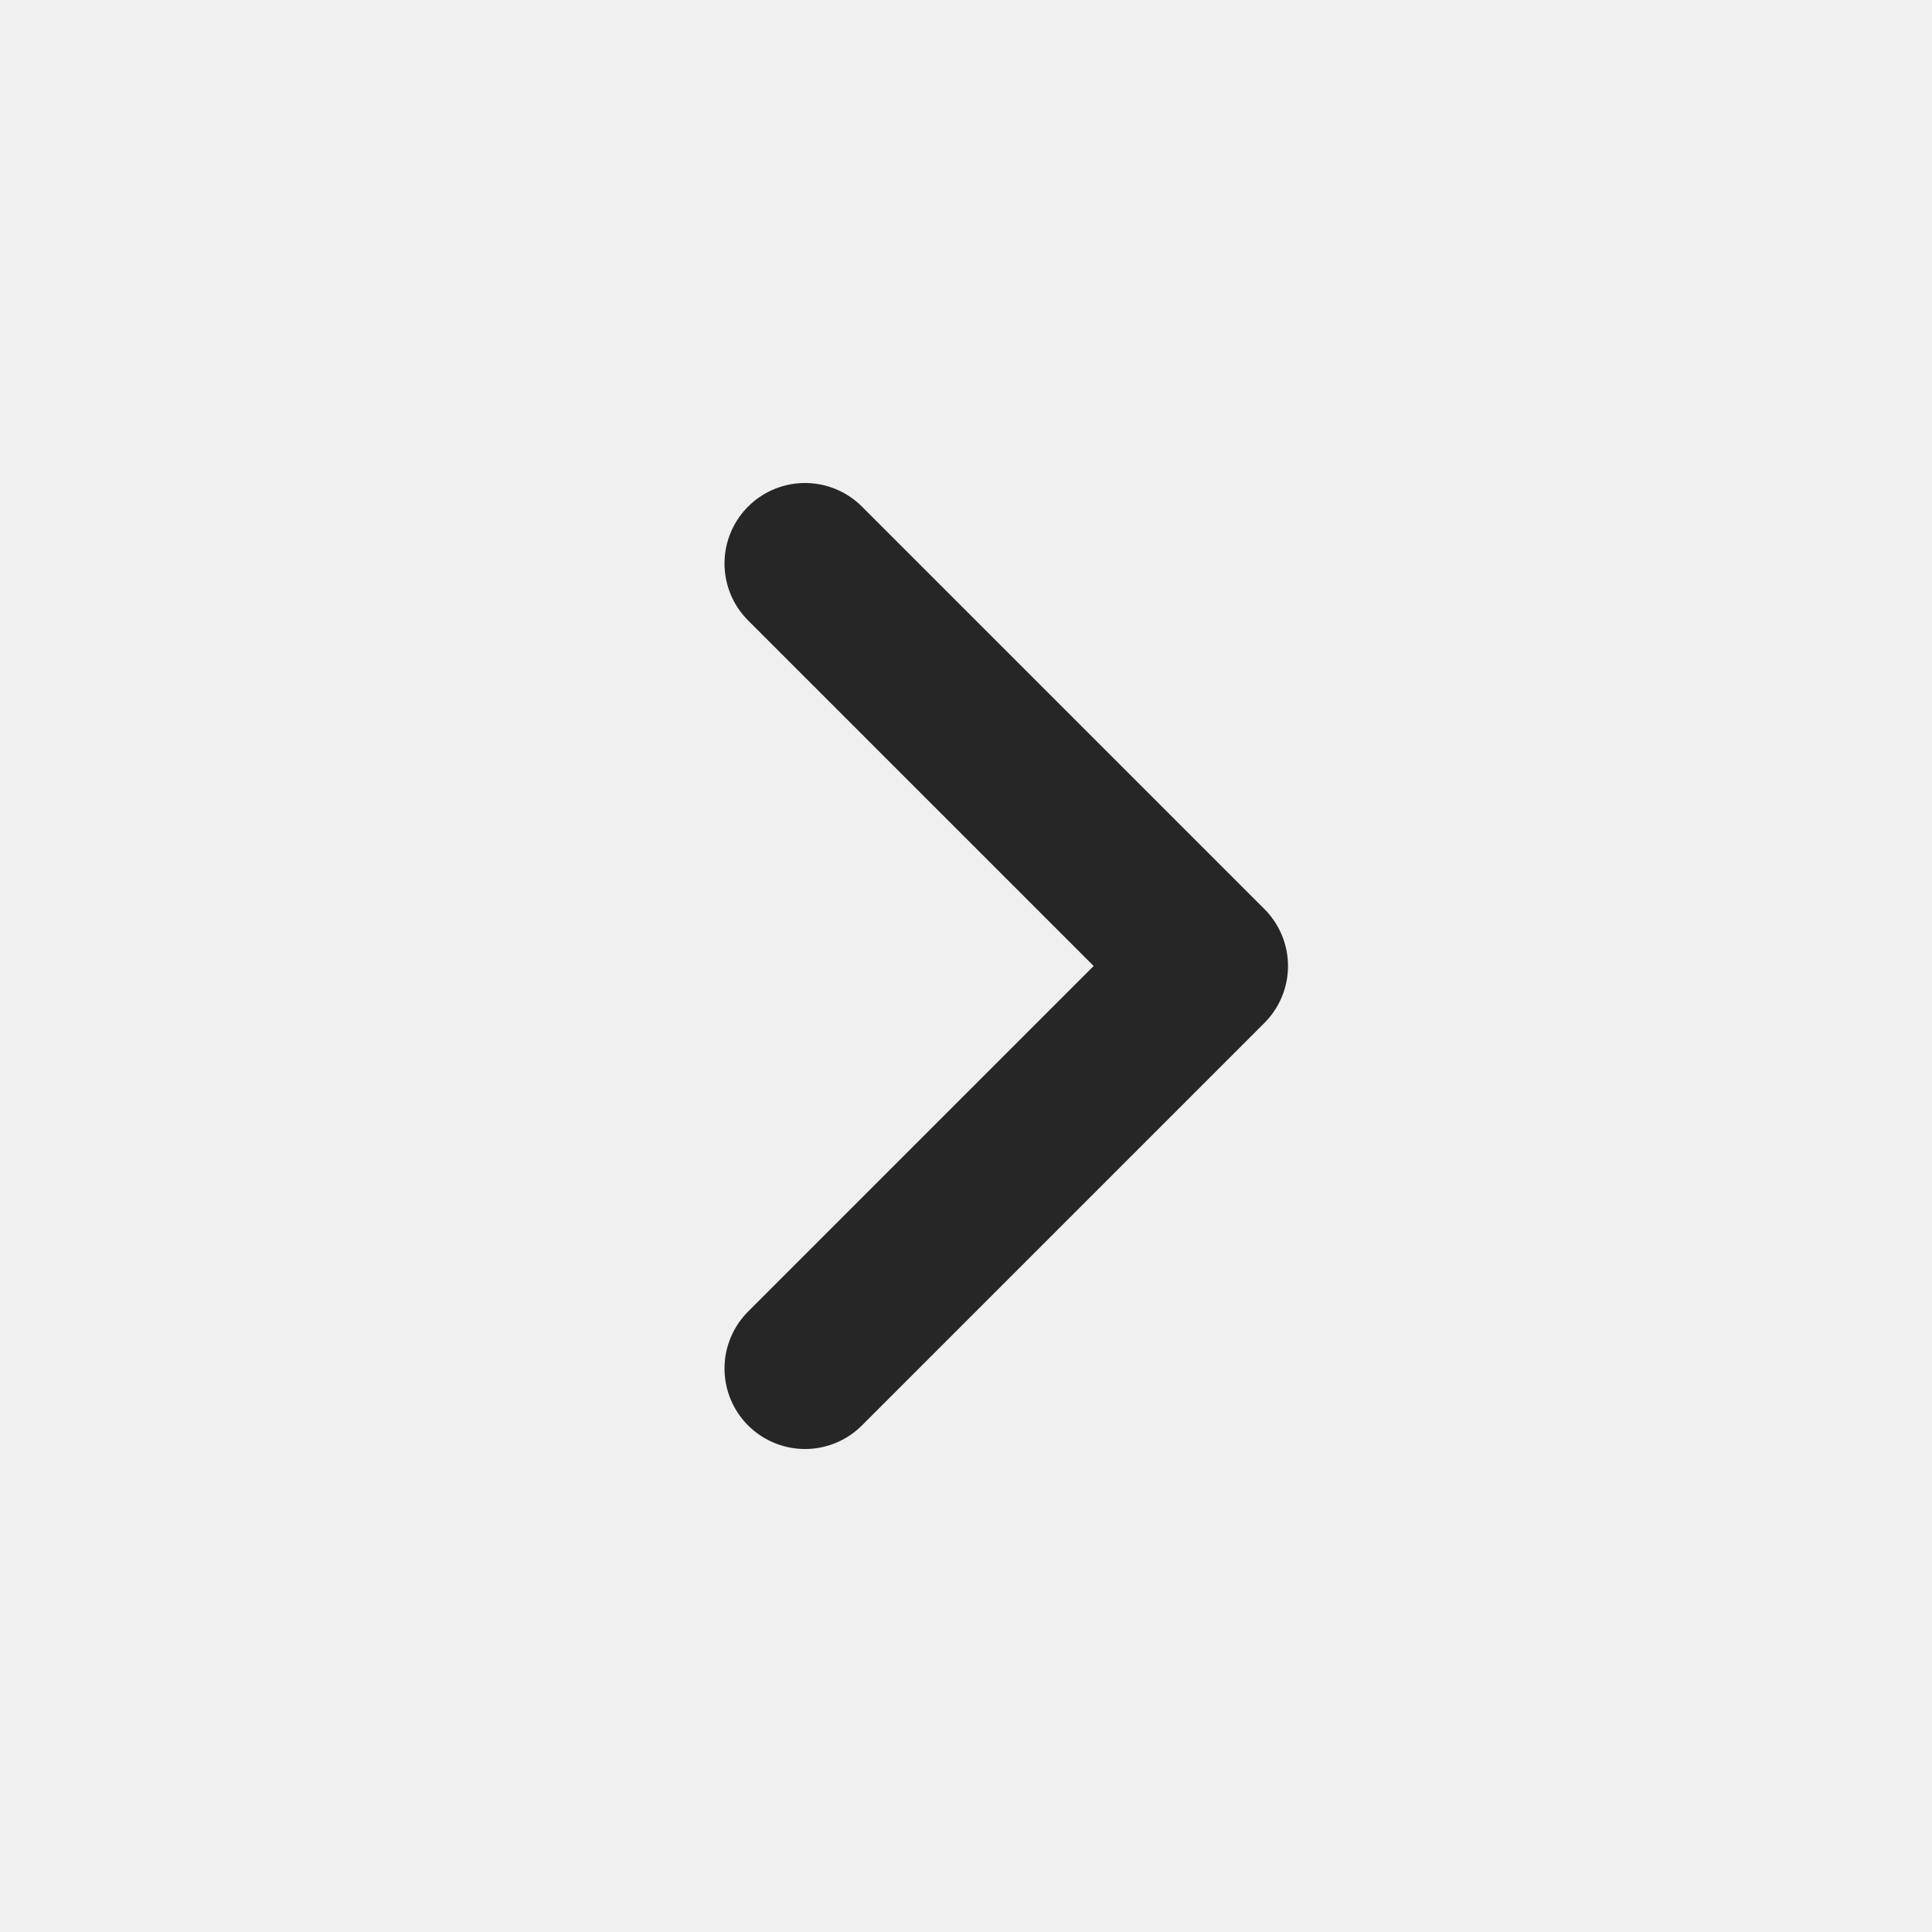
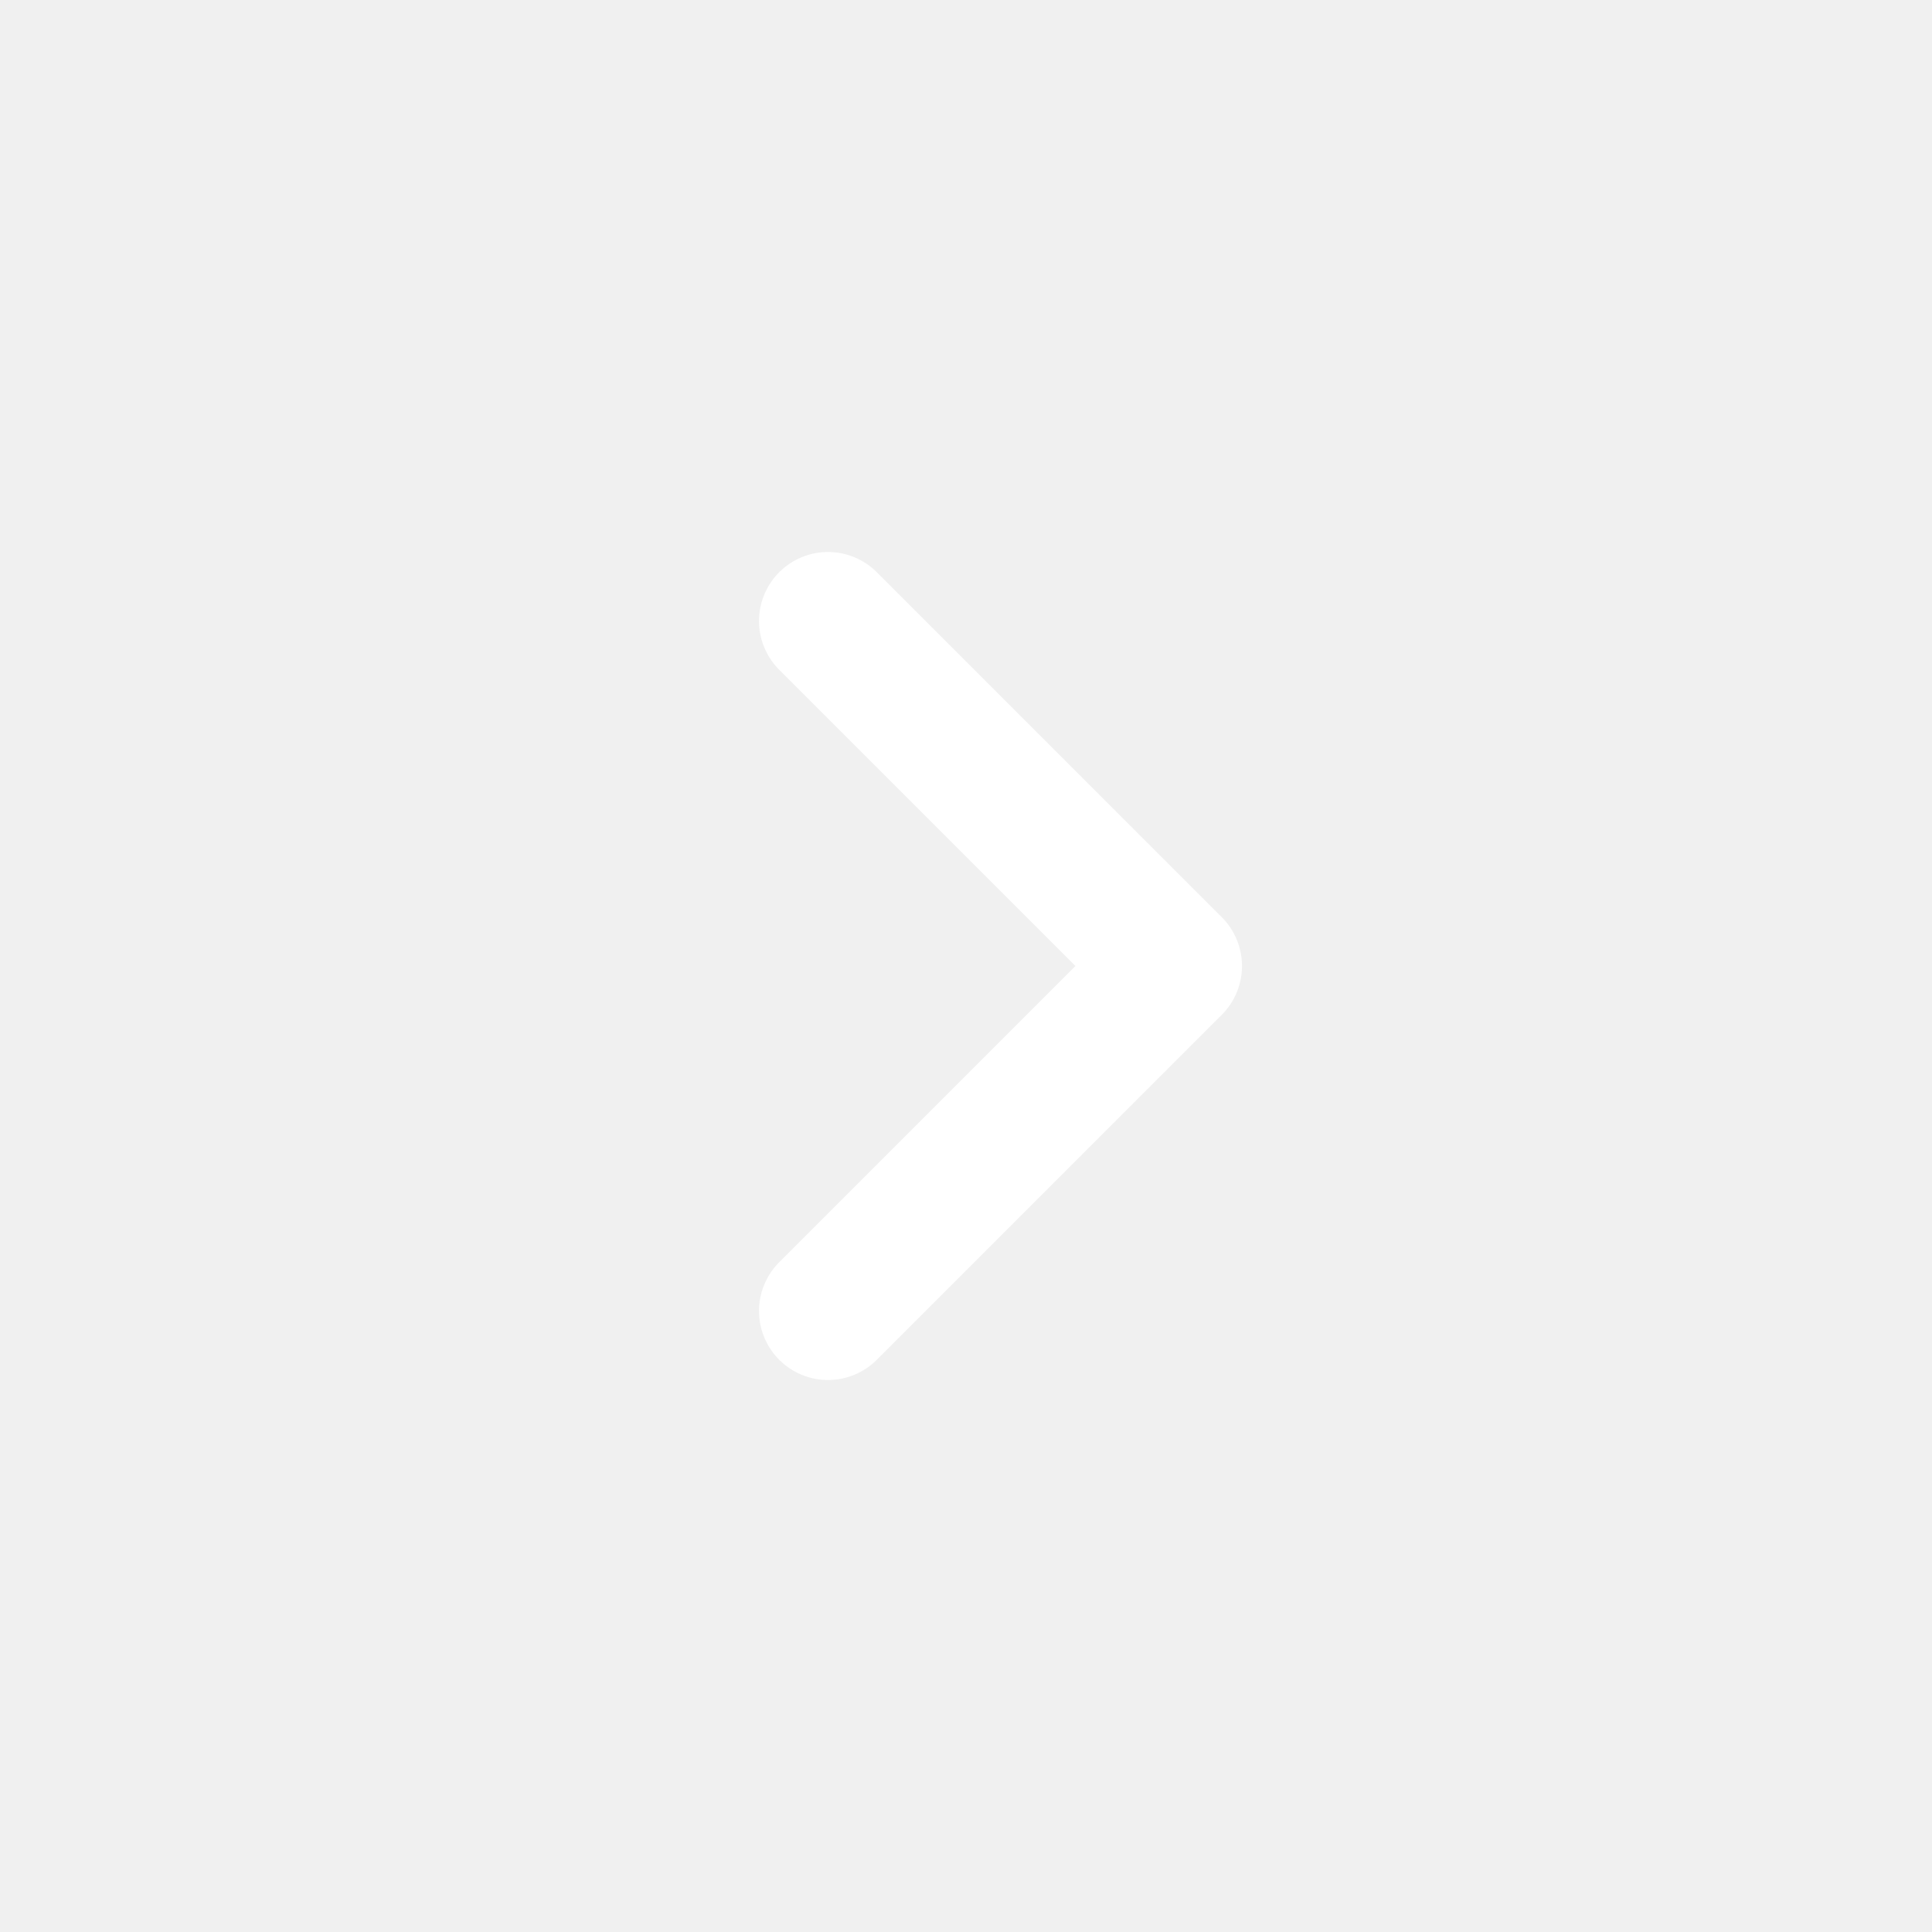
- <svg xmlns="http://www.w3.org/2000/svg" width="24" height="24" viewBox="0 0 24 24" fill="none">
-   <path d="M10 7L15 12L10 17" stroke="#262626" stroke-width="2" stroke-linecap="round" stroke-linejoin="round" />
+ <svg xmlns="http://www.w3.org/2000/svg" width="28" height="28" viewBox="0 0 28 28" fill="none">
+   <path d="M12 9L17 14L12 19" stroke="white" stroke-width="2" stroke-linecap="round" stroke-linejoin="round" />
</svg>
